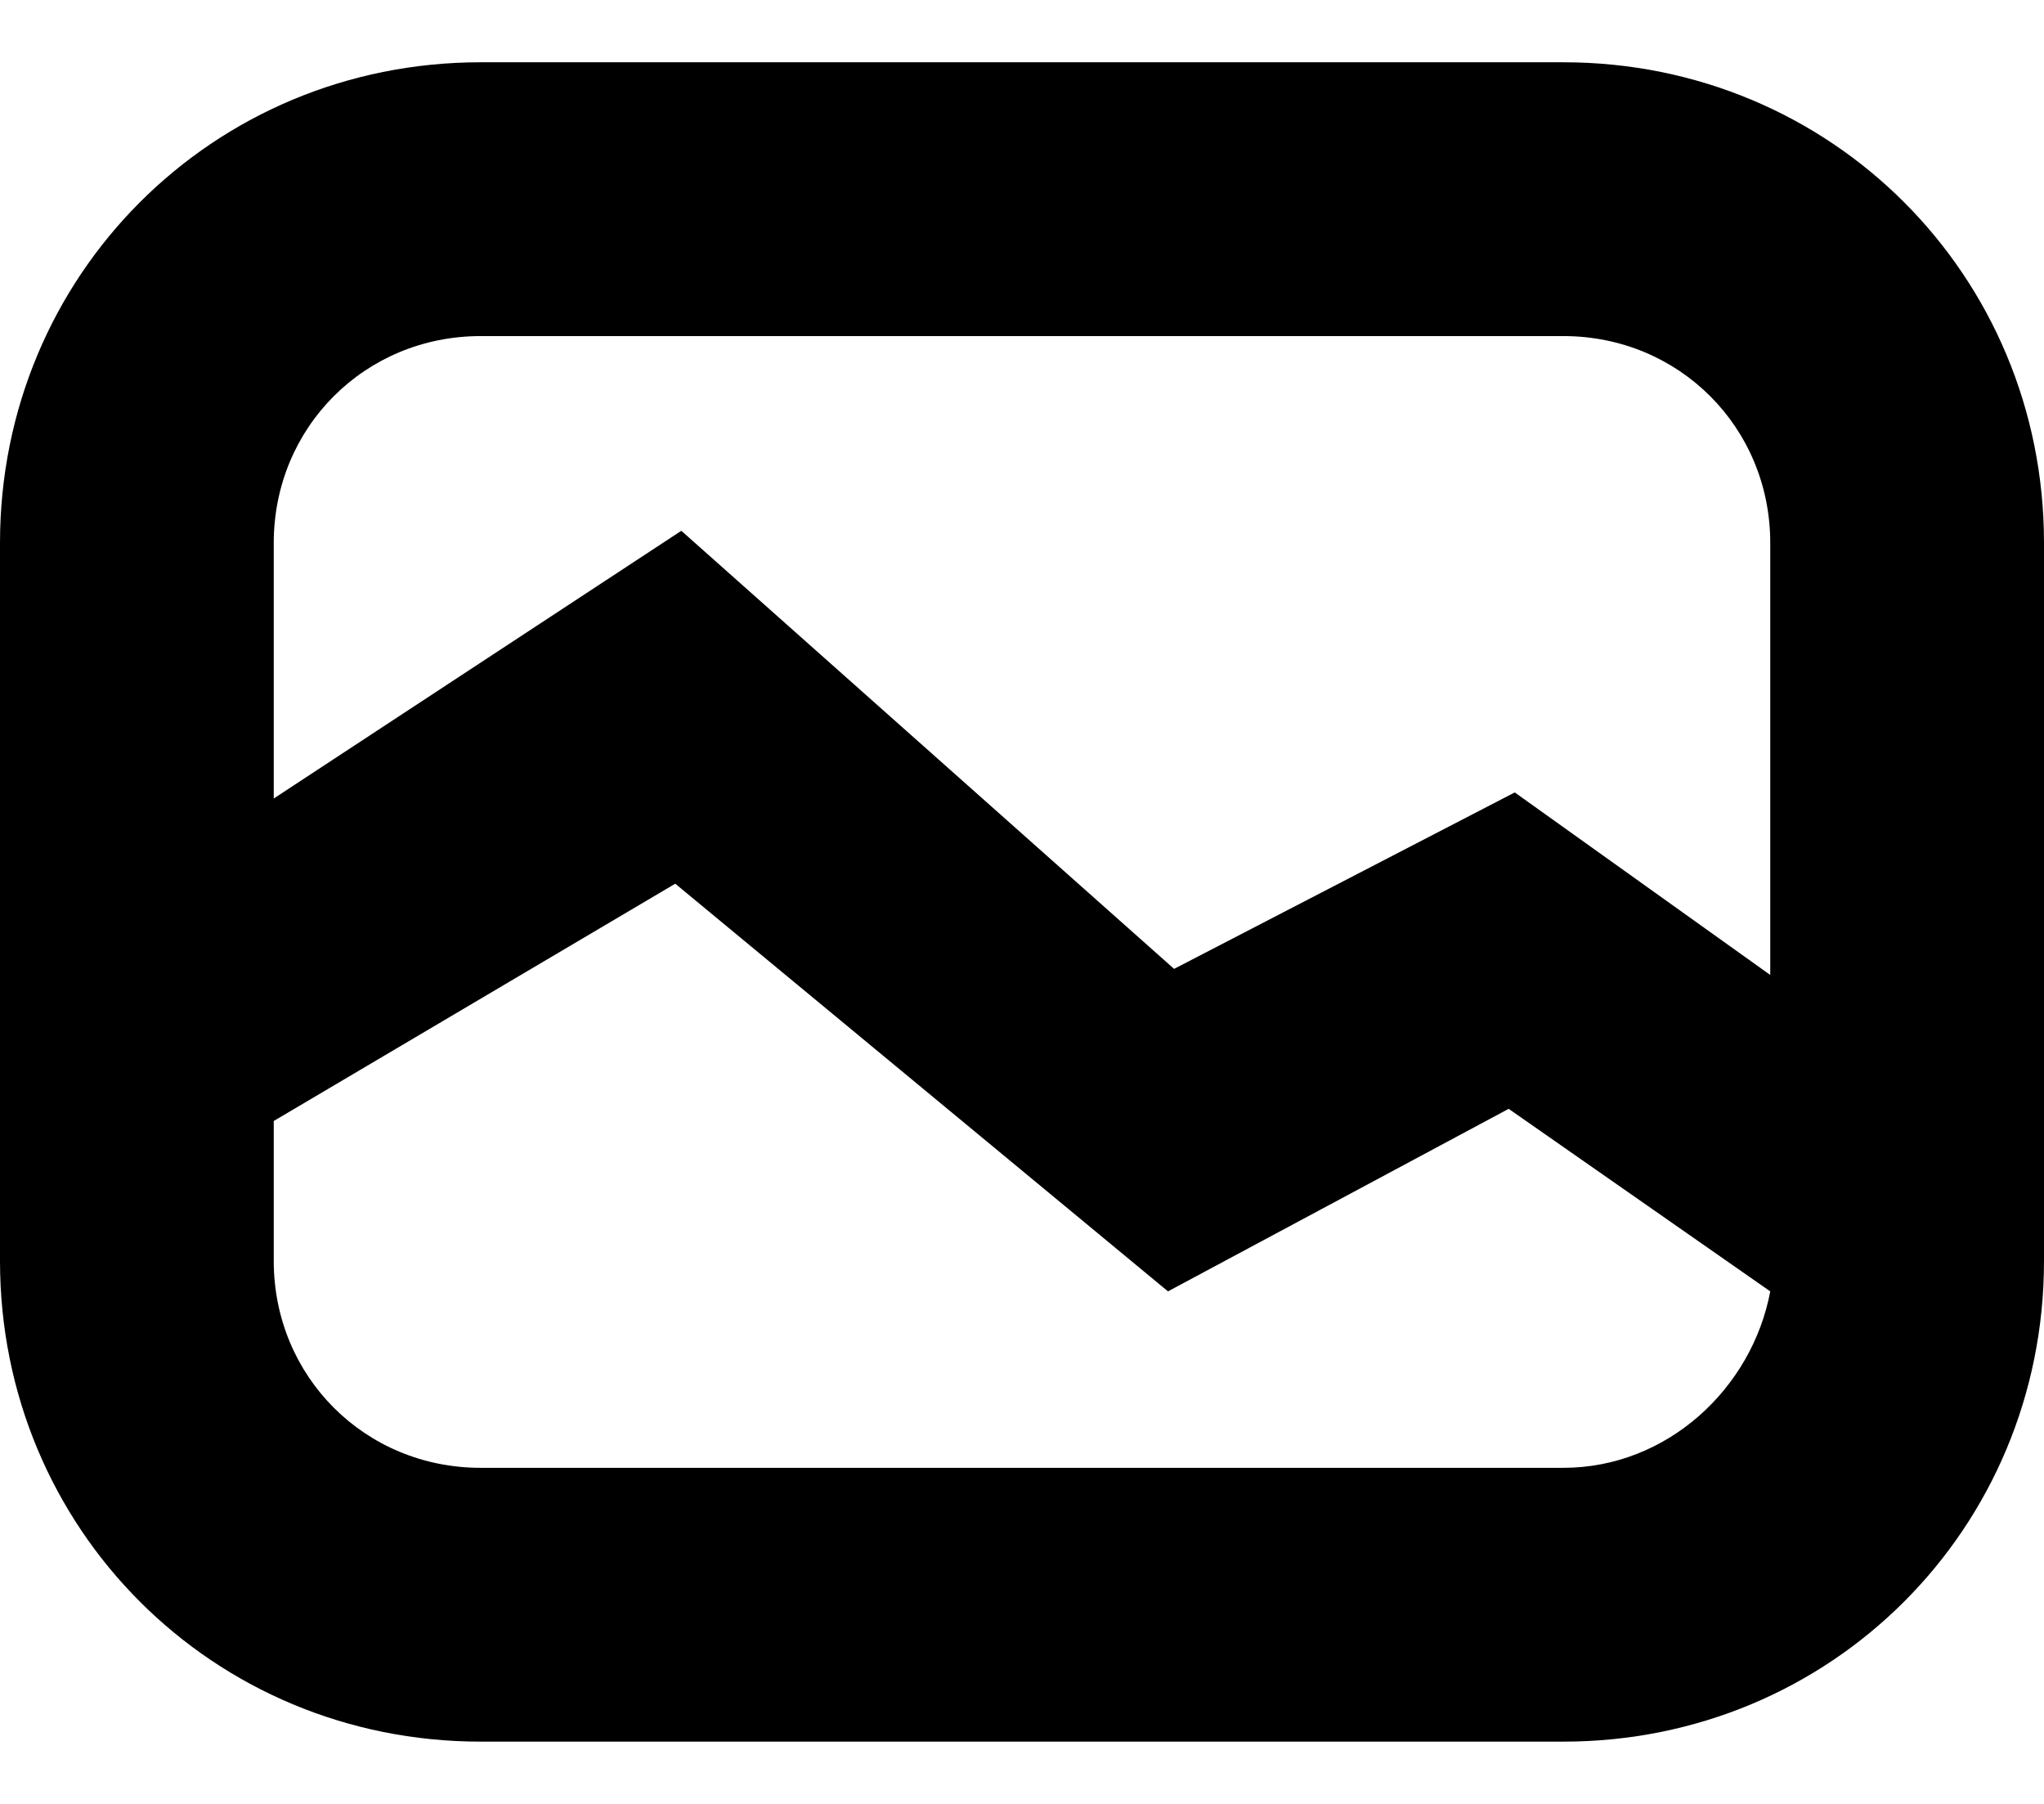
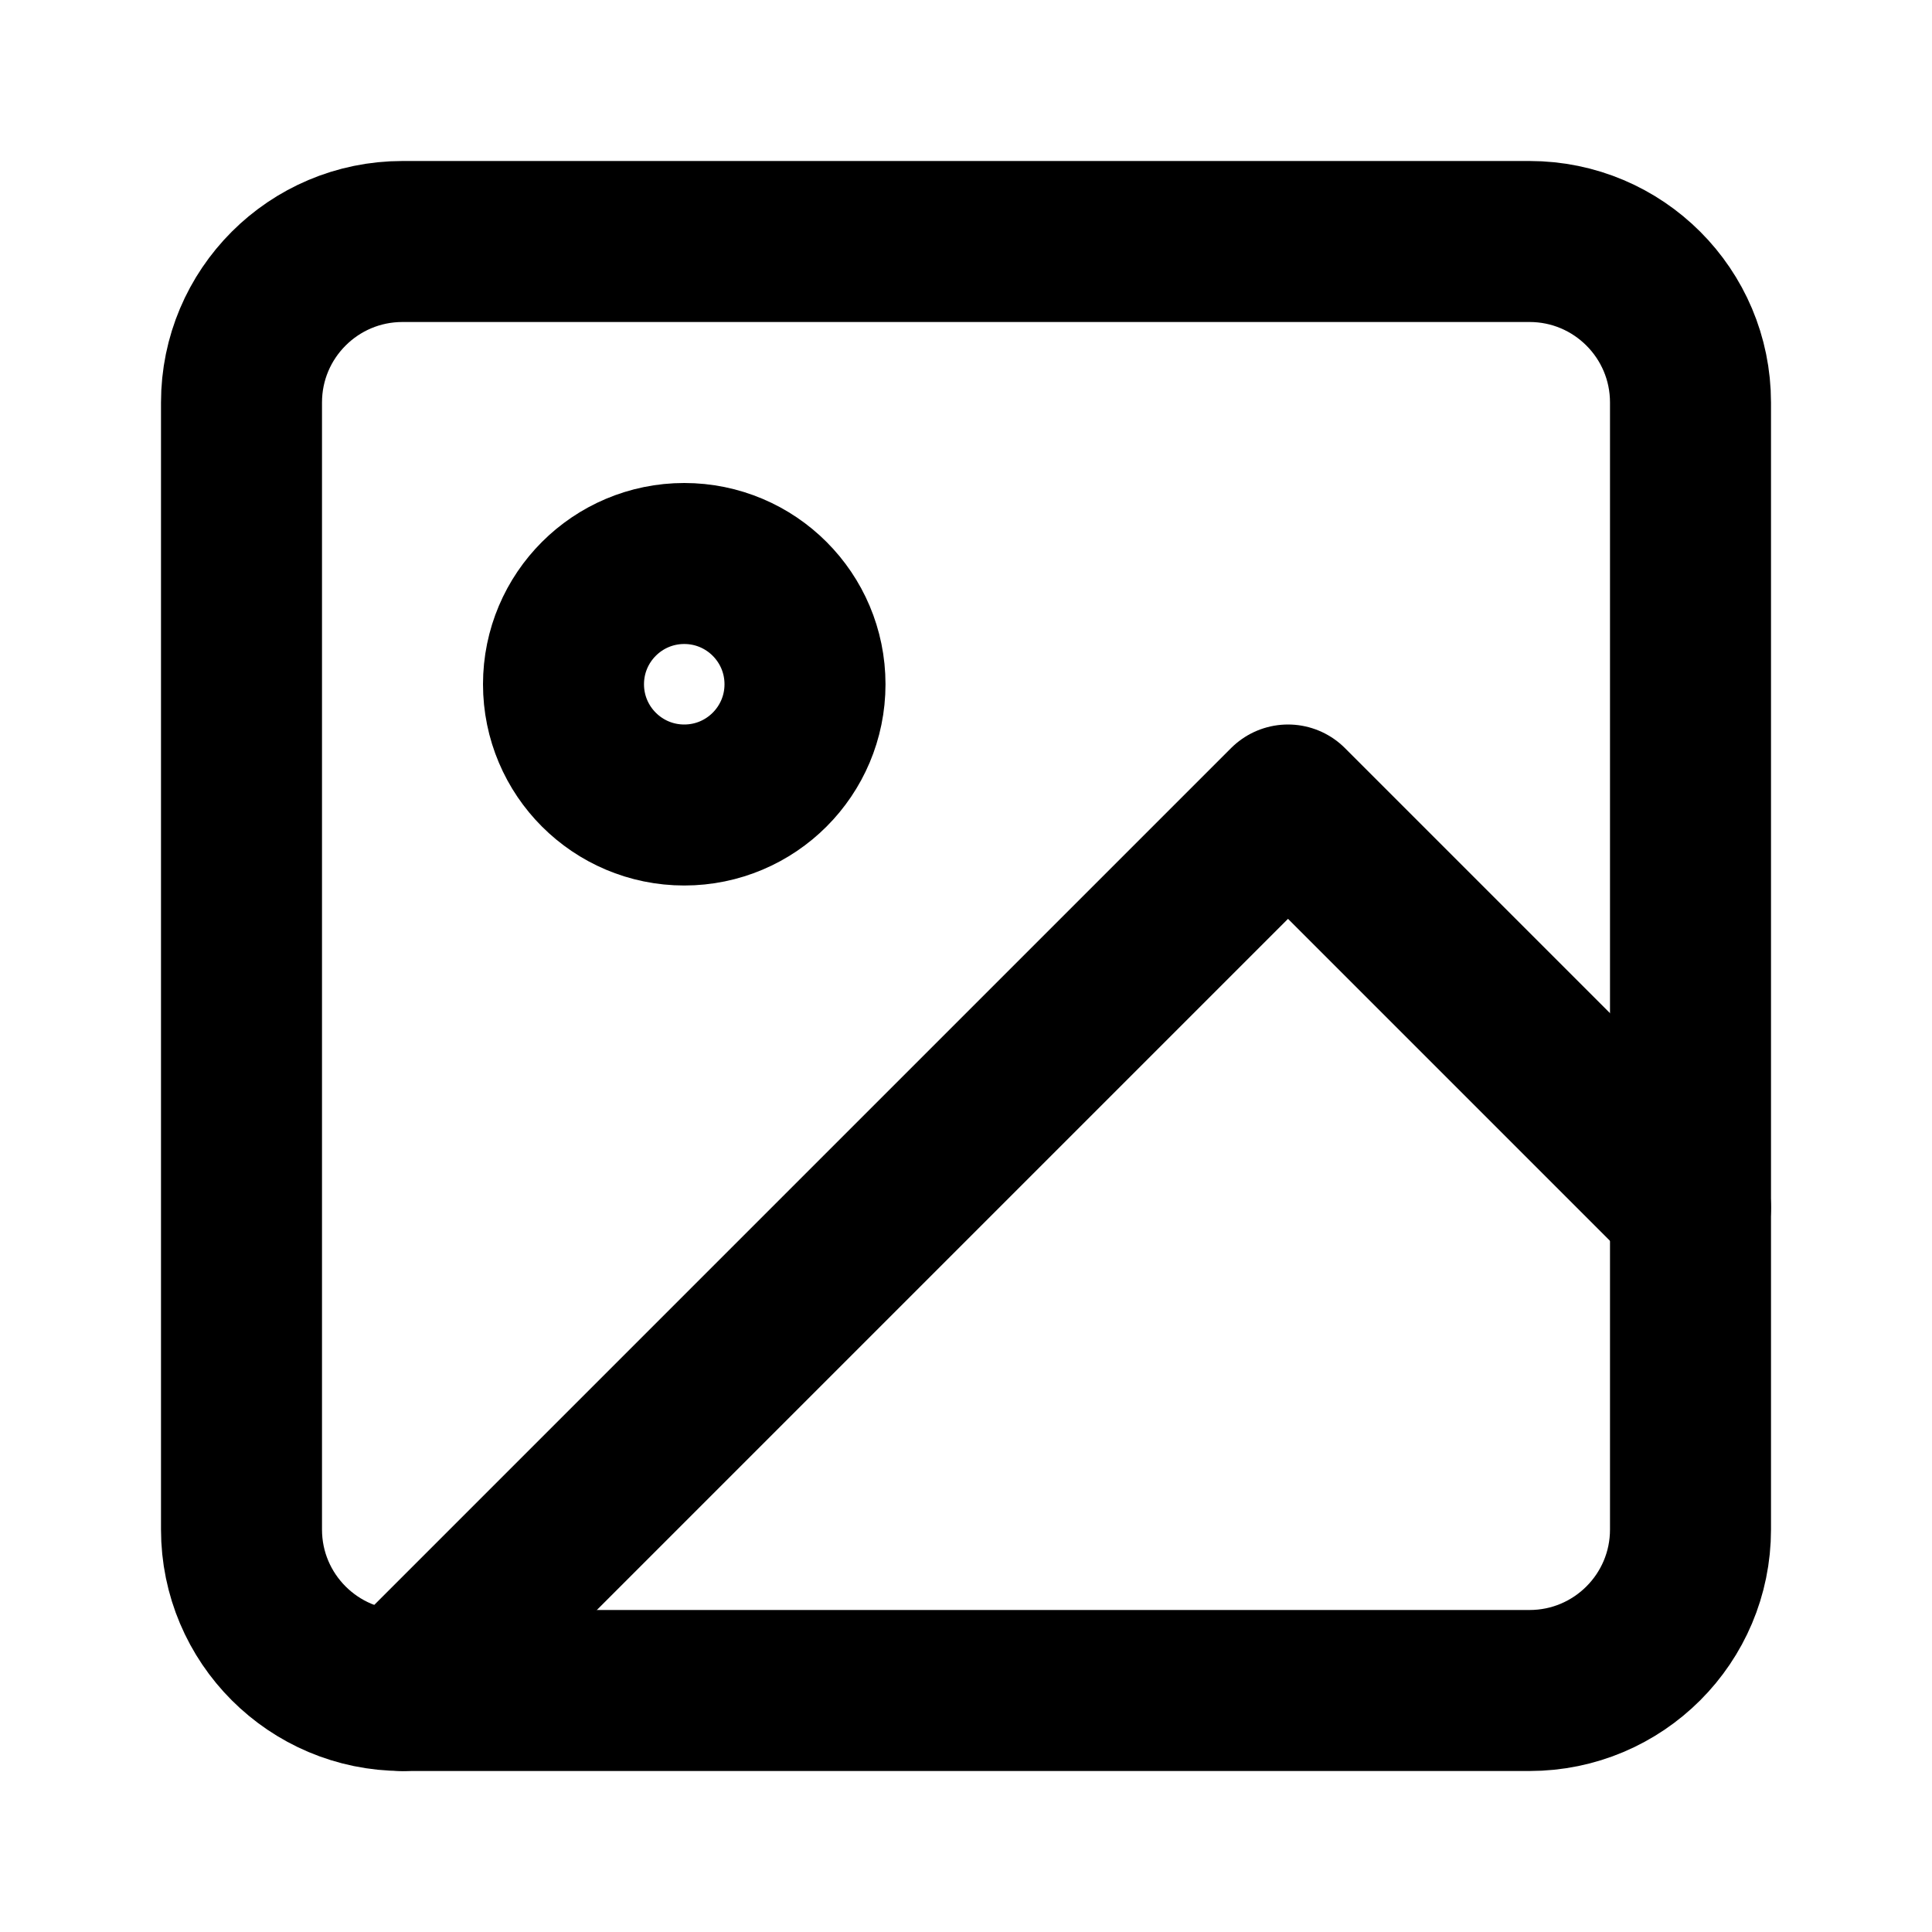
- <svg xmlns="http://www.w3.org/2000/svg" width="17" height="15" viewBox="0 0 336 276">
-   <path d="M291 150V79c0-19-15-34-34-34H79c-19 0-34 15-34 34v42l67-44 81 72 56-29 42 30zm0 52l-43-30-56 30-81-67-66 39v23c0 19 15 34 34 34h178c17 0 31-13 34-29zM79 0h178c44 0 79 35 79 79v118c0 44-35 79-79 79H79c-44 0-79-35-79-79V79C0 35 35 0 79 0z" />
+ <svg xmlns="http://www.w3.org/2000/svg" width="24" height="24" viewBox="0 0 24 24" fill="none" stroke="currentColor" stroke-width="2" stroke-linecap="round" stroke-linejoin="round" class="feather feather-image">
+   <rect x="3" y="3" width="18" height="18" rx="2" ry="2" />
+   <circle cx="8.5" cy="8.5" r="1.5" />
+   <polyline points="21 15 16 10 5 21" />
</svg>
